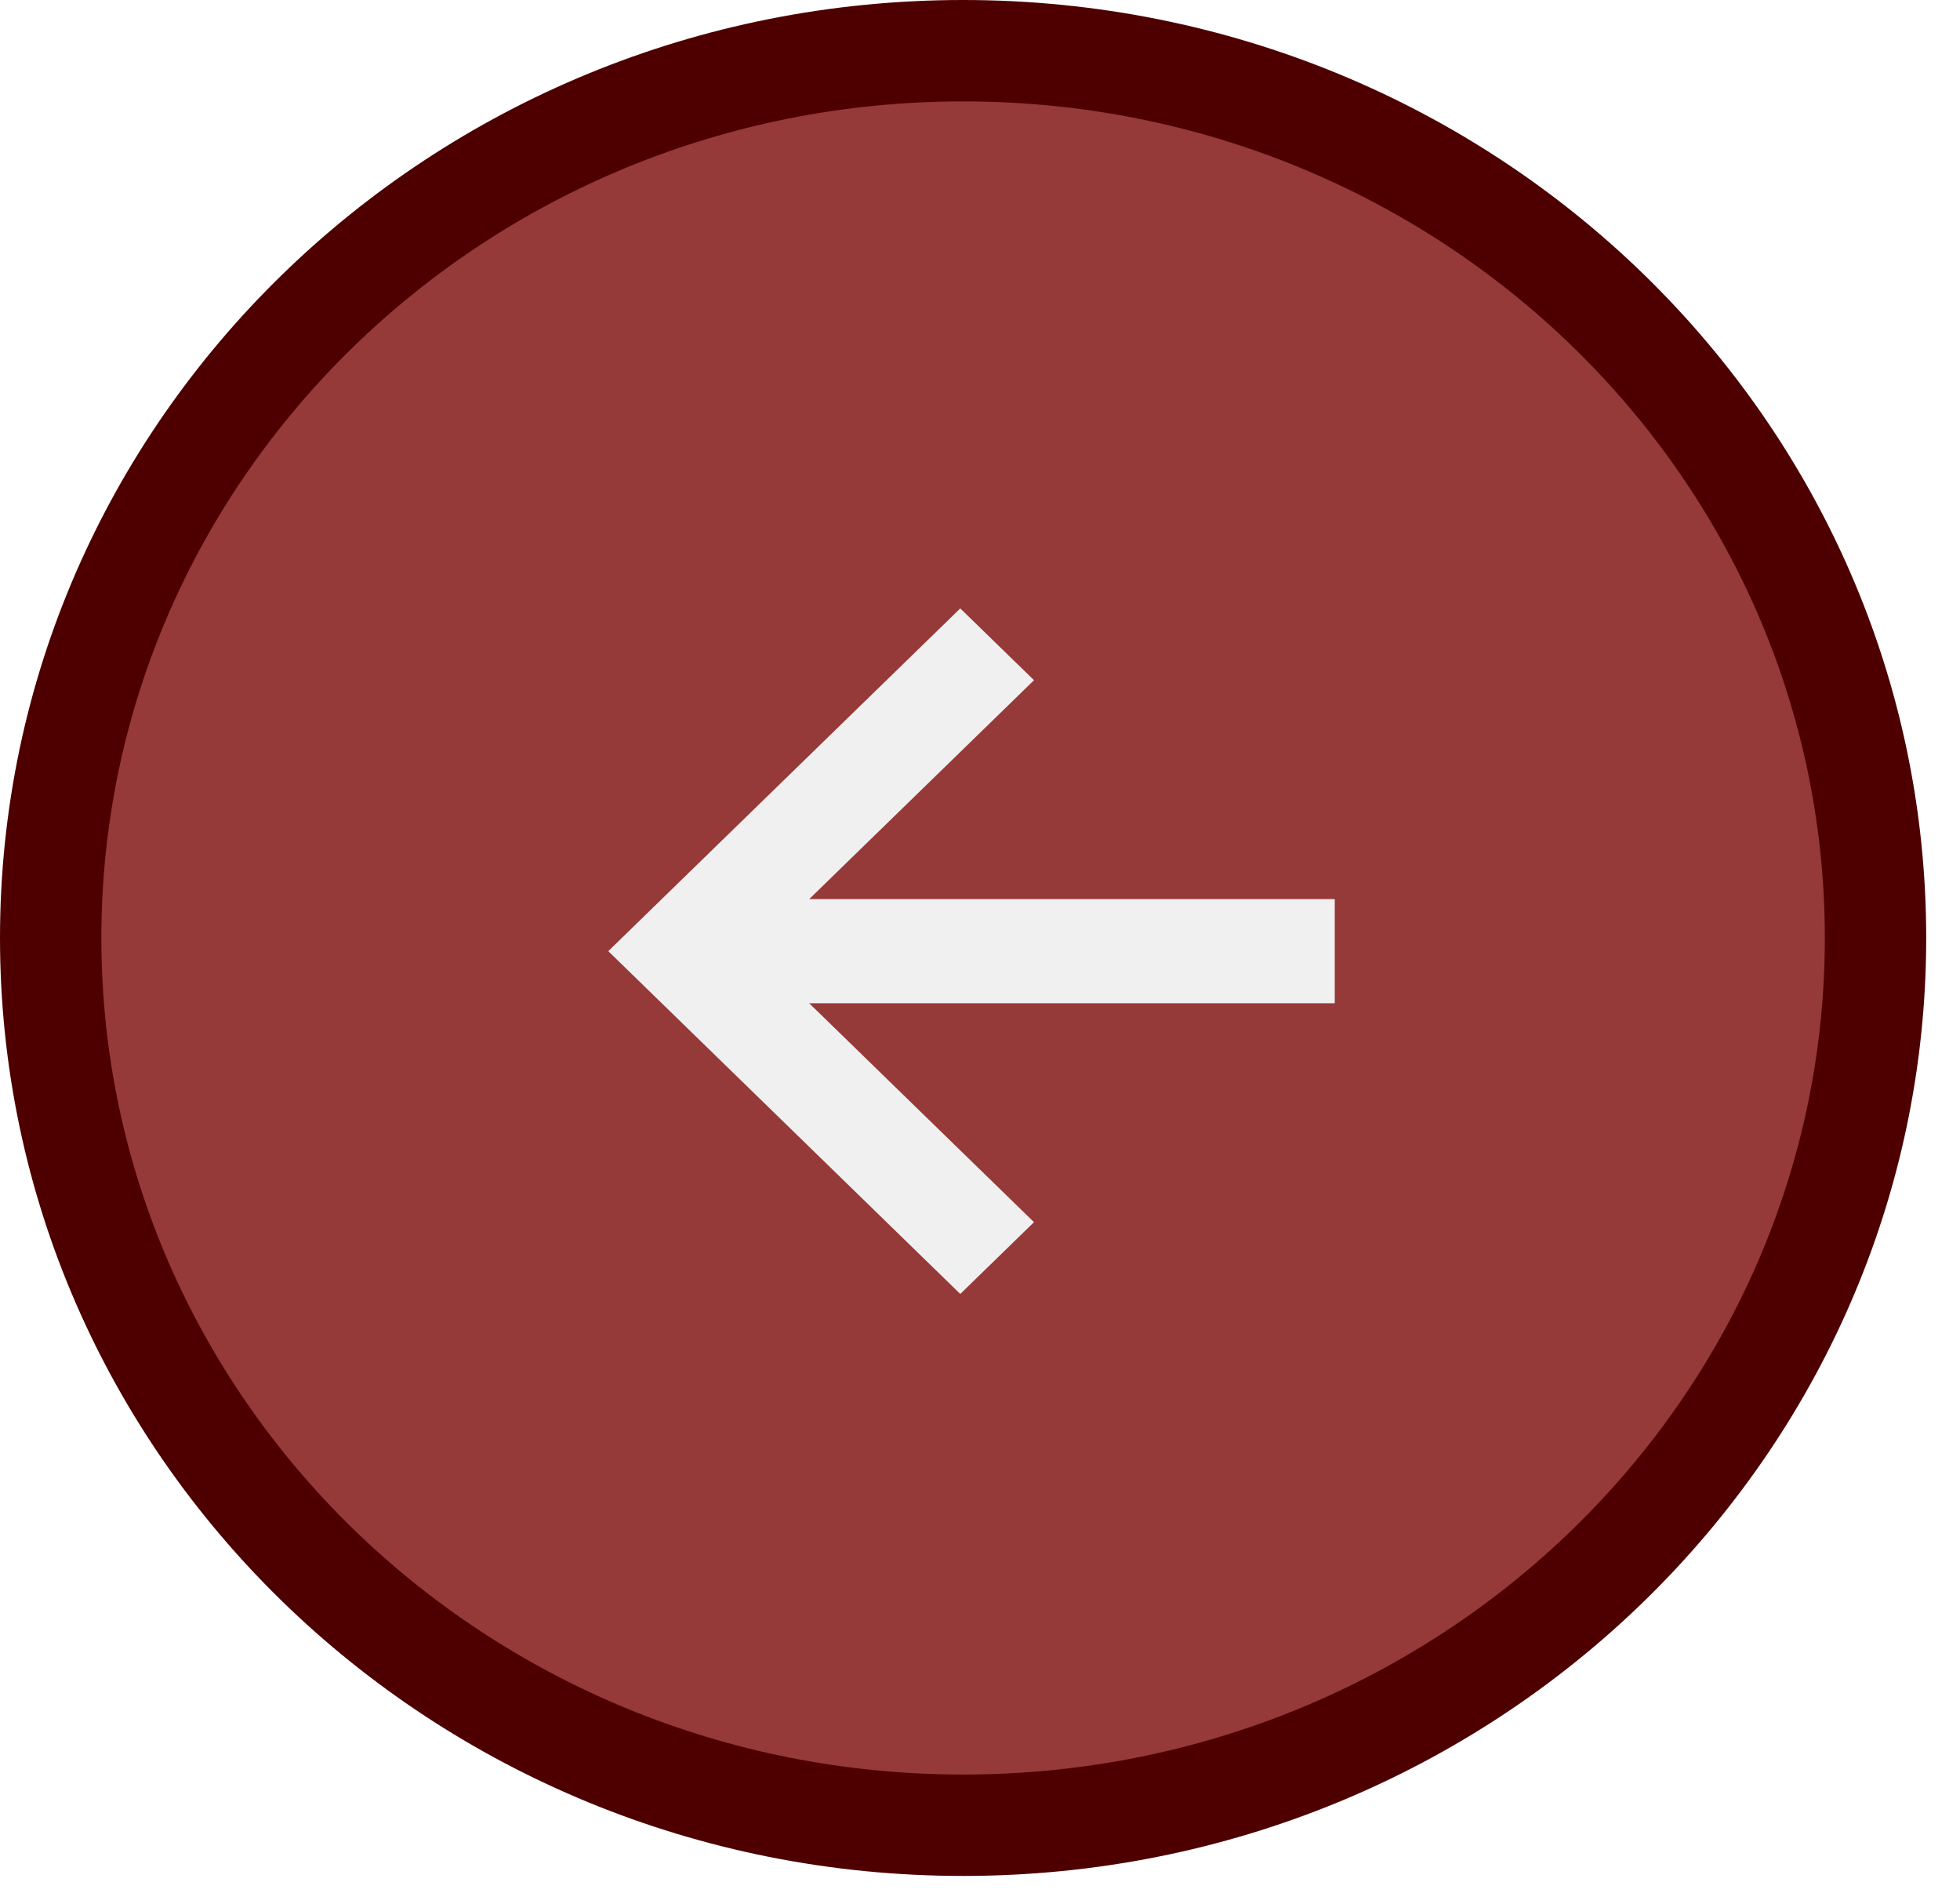
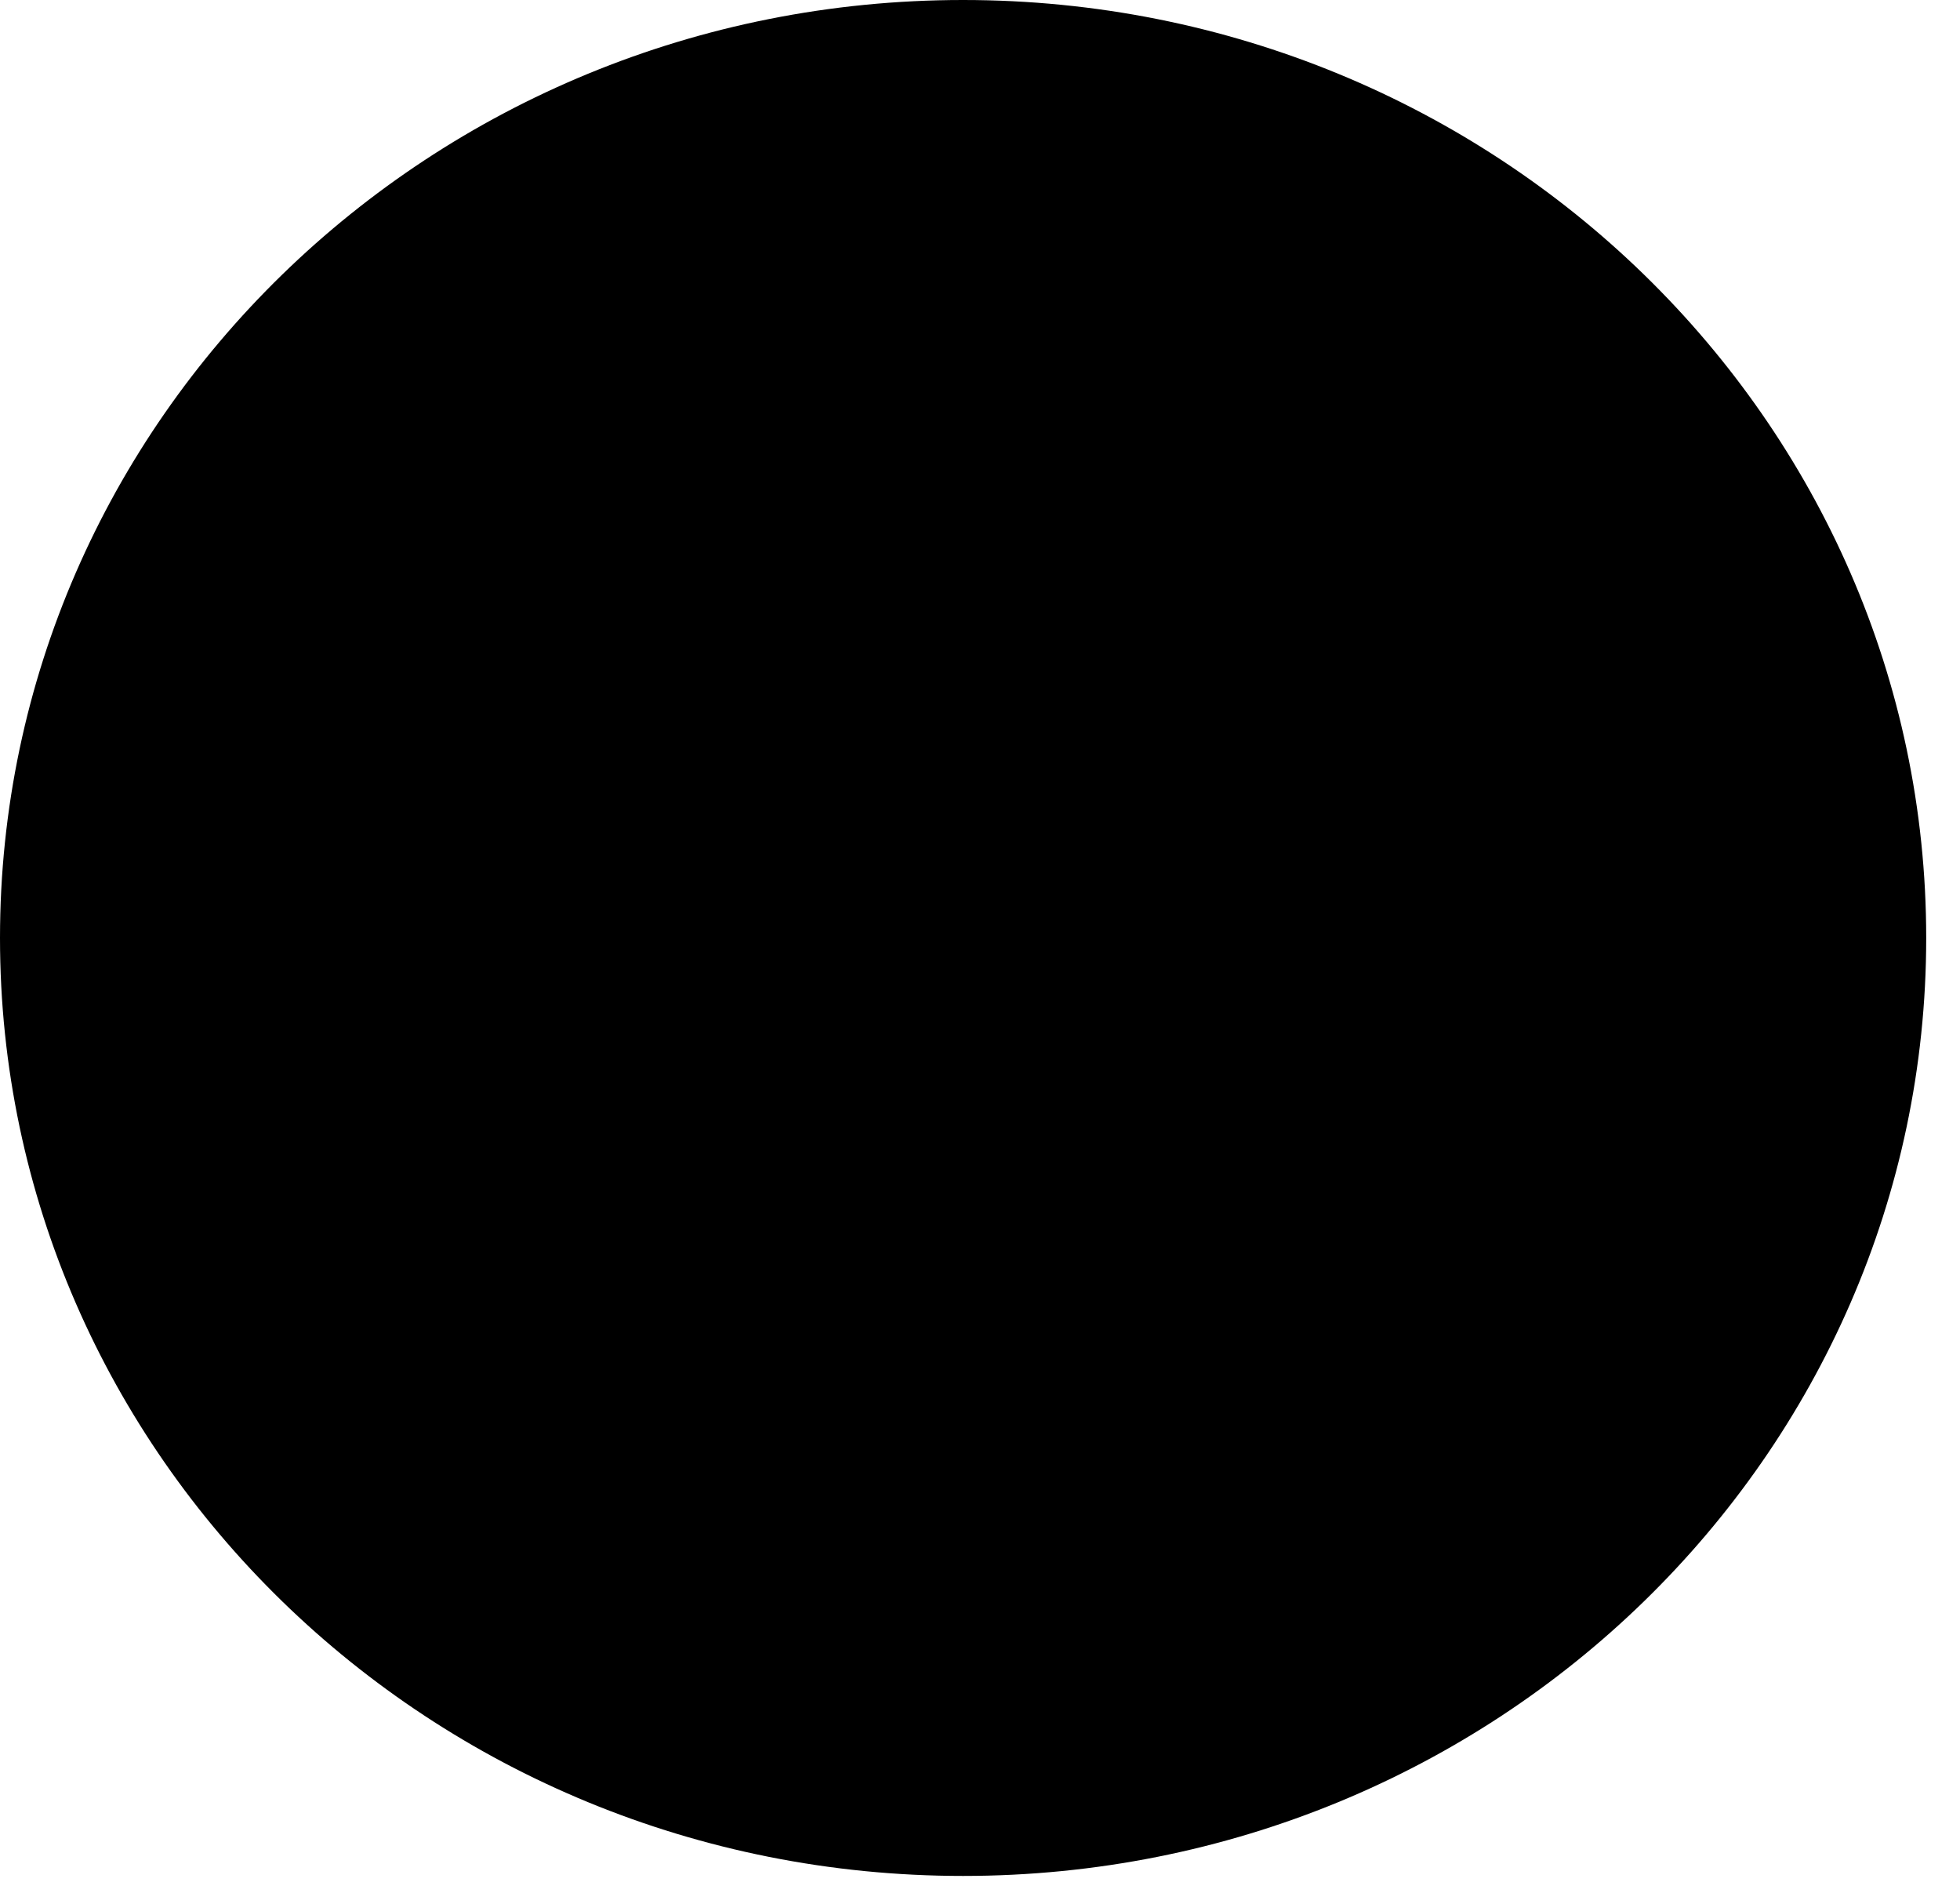
<svg xmlns="http://www.w3.org/2000/svg" width="29" height="28" viewBox="0 0 29 28" fill="none">
-   <path d="M14.25 0.75C21.725 0.75 27.75 6.645 27.75 13.875C27.75 21.105 21.725 27 14.25 27C6.775 27 0.75 21.105 0.75 13.875C0.75 6.645 6.775 0.75 14.25 0.75Z" fill="#963939" stroke="#4E0000" stroke-width="1.5" />
-   <path d="M15.299 18.079L14.208 19.141L9 14.07L11.604 11.535L14.208 9L15.299 10.062L11.973 13.3H19.749V14.841H11.973L15.299 18.079Z" fill="#F0F0F0" />
+   <path d="M14.25 0.75C21.725 0.75 27.75 6.645 27.75 13.875C27.75 21.105 21.725 27 14.25 27C6.775 27 0.75 21.105 0.75 13.875C0.75 6.645 6.775 0.75 14.25 0.75Z" fill="currentColor" stroke="currentColor" stroke-width="1.5" />
+   <path d="M15.299 18.079L14.208 19.141L9 14.07L11.604 11.535L14.208 9L15.299 10.062L11.973 13.3H19.749V14.841H11.973L15.299 18.079Z" fill="currentColor" />
</svg>
